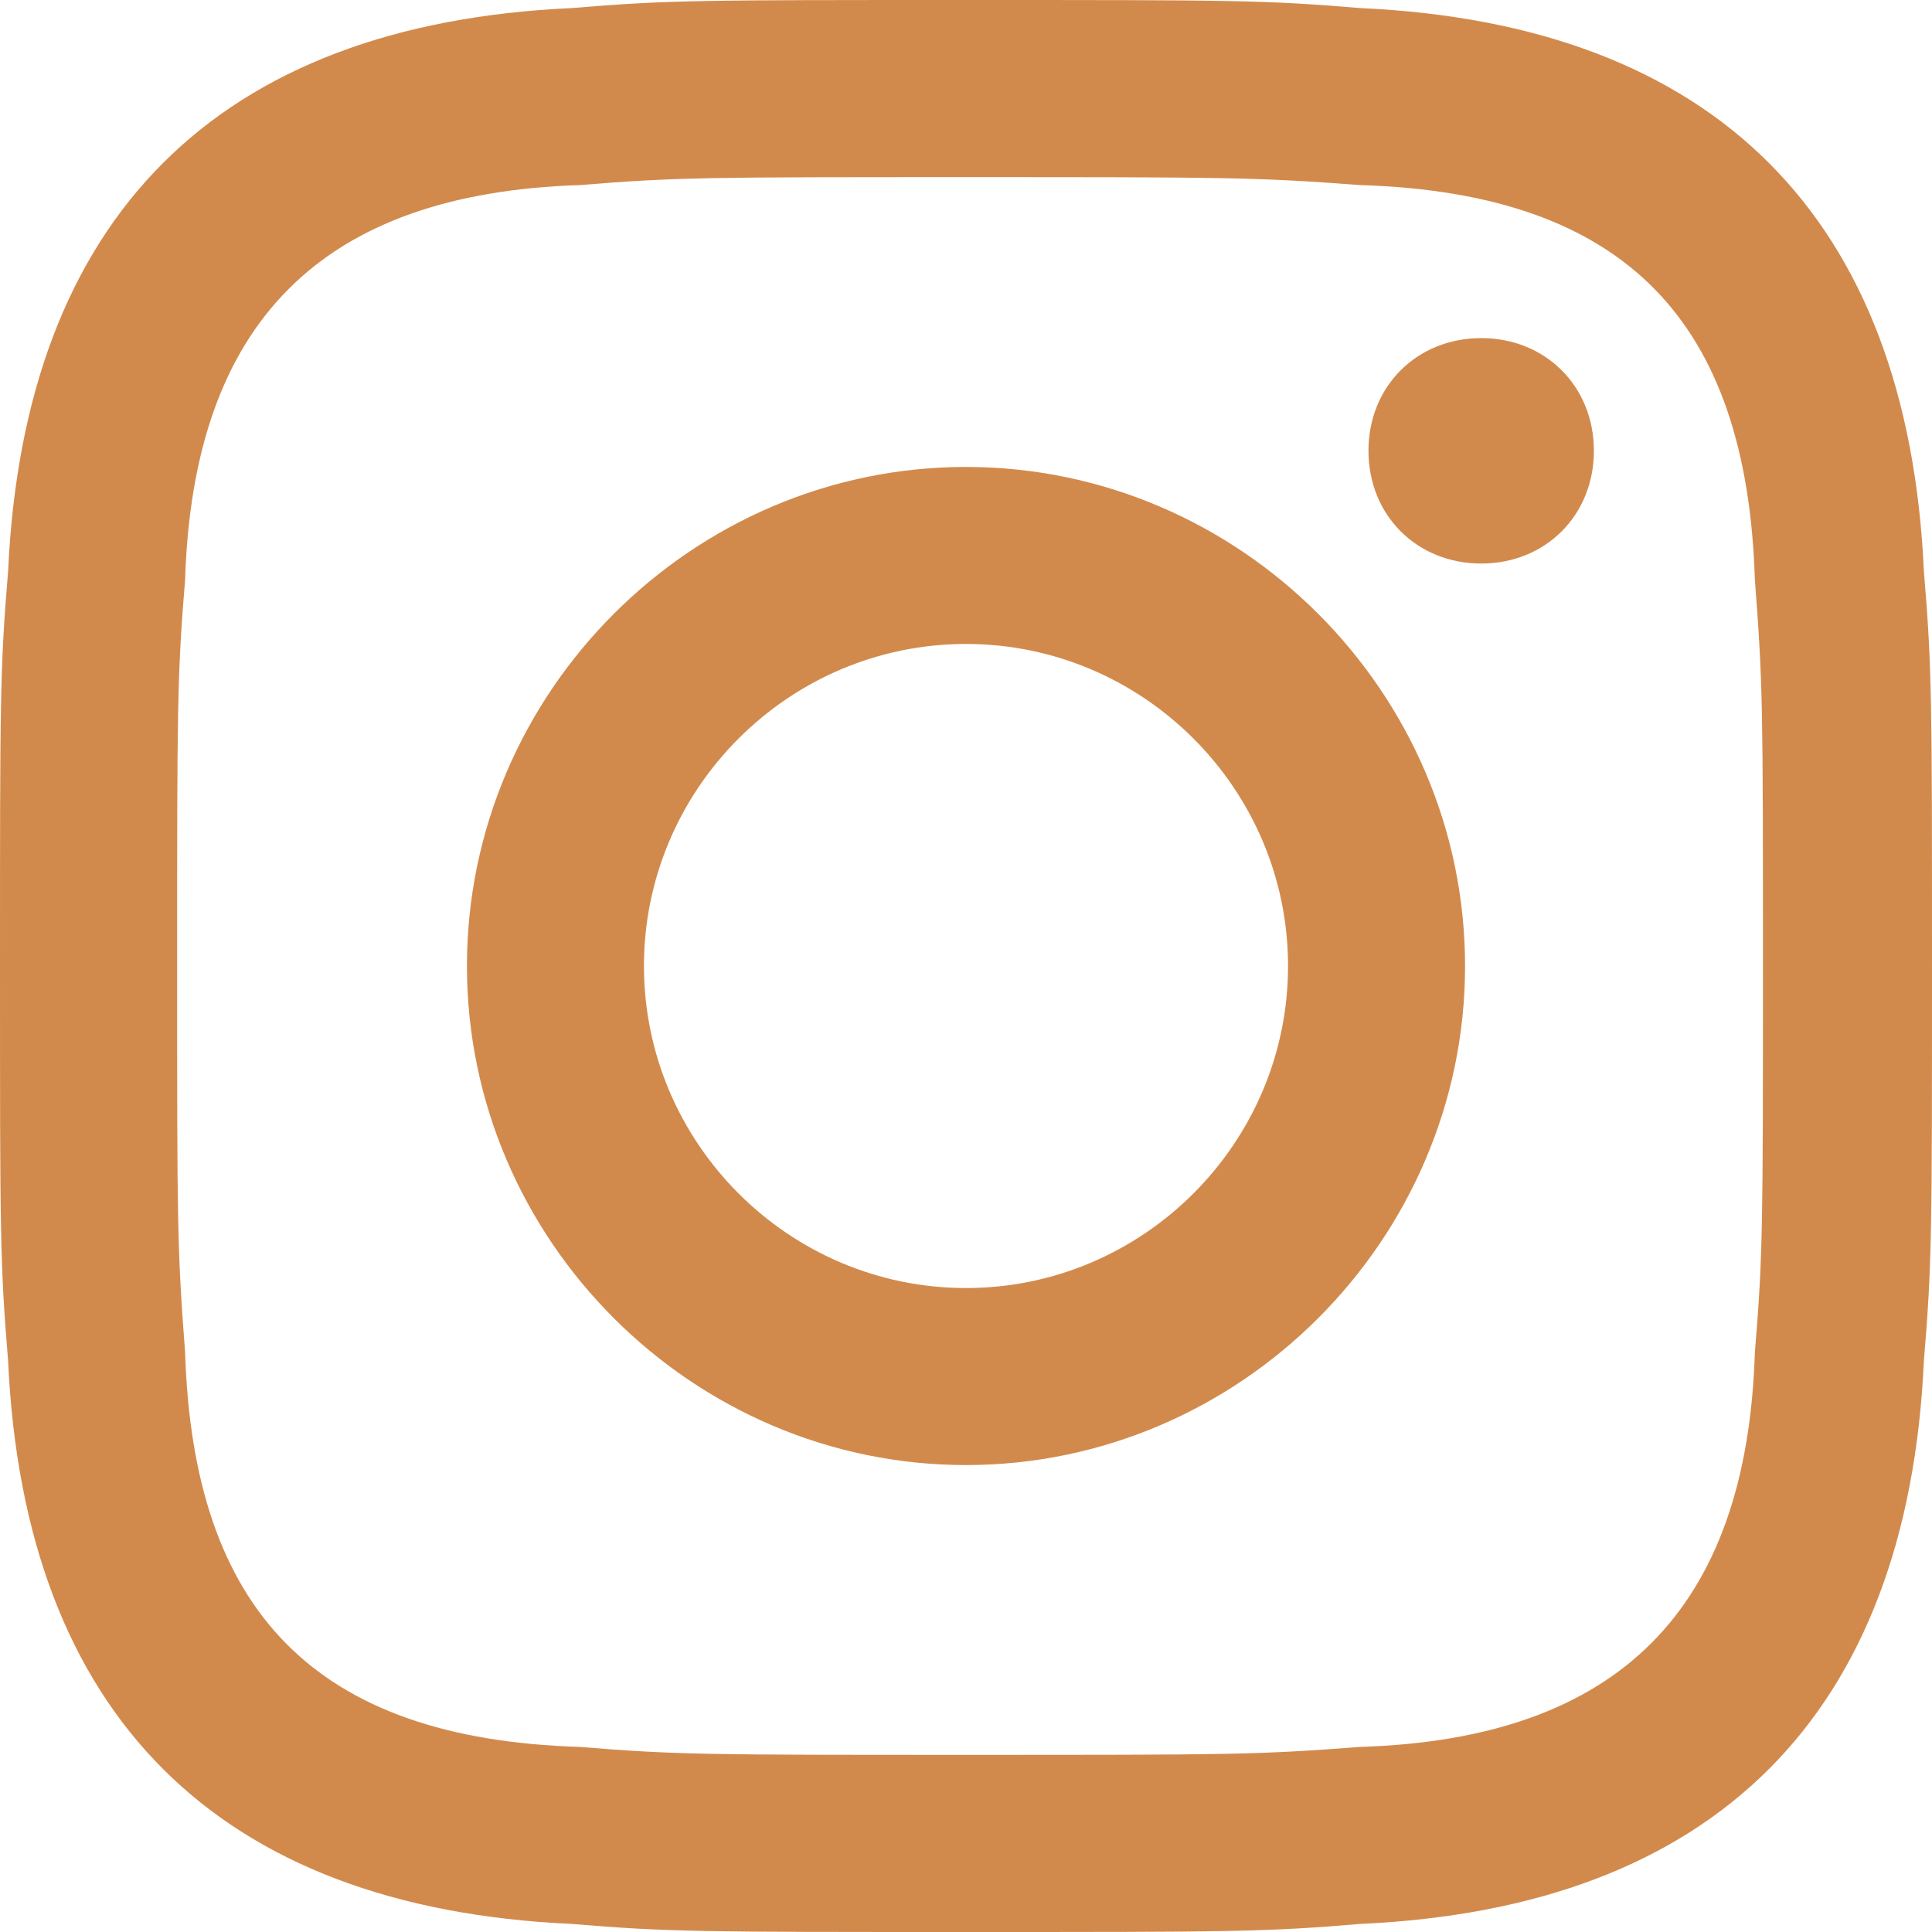
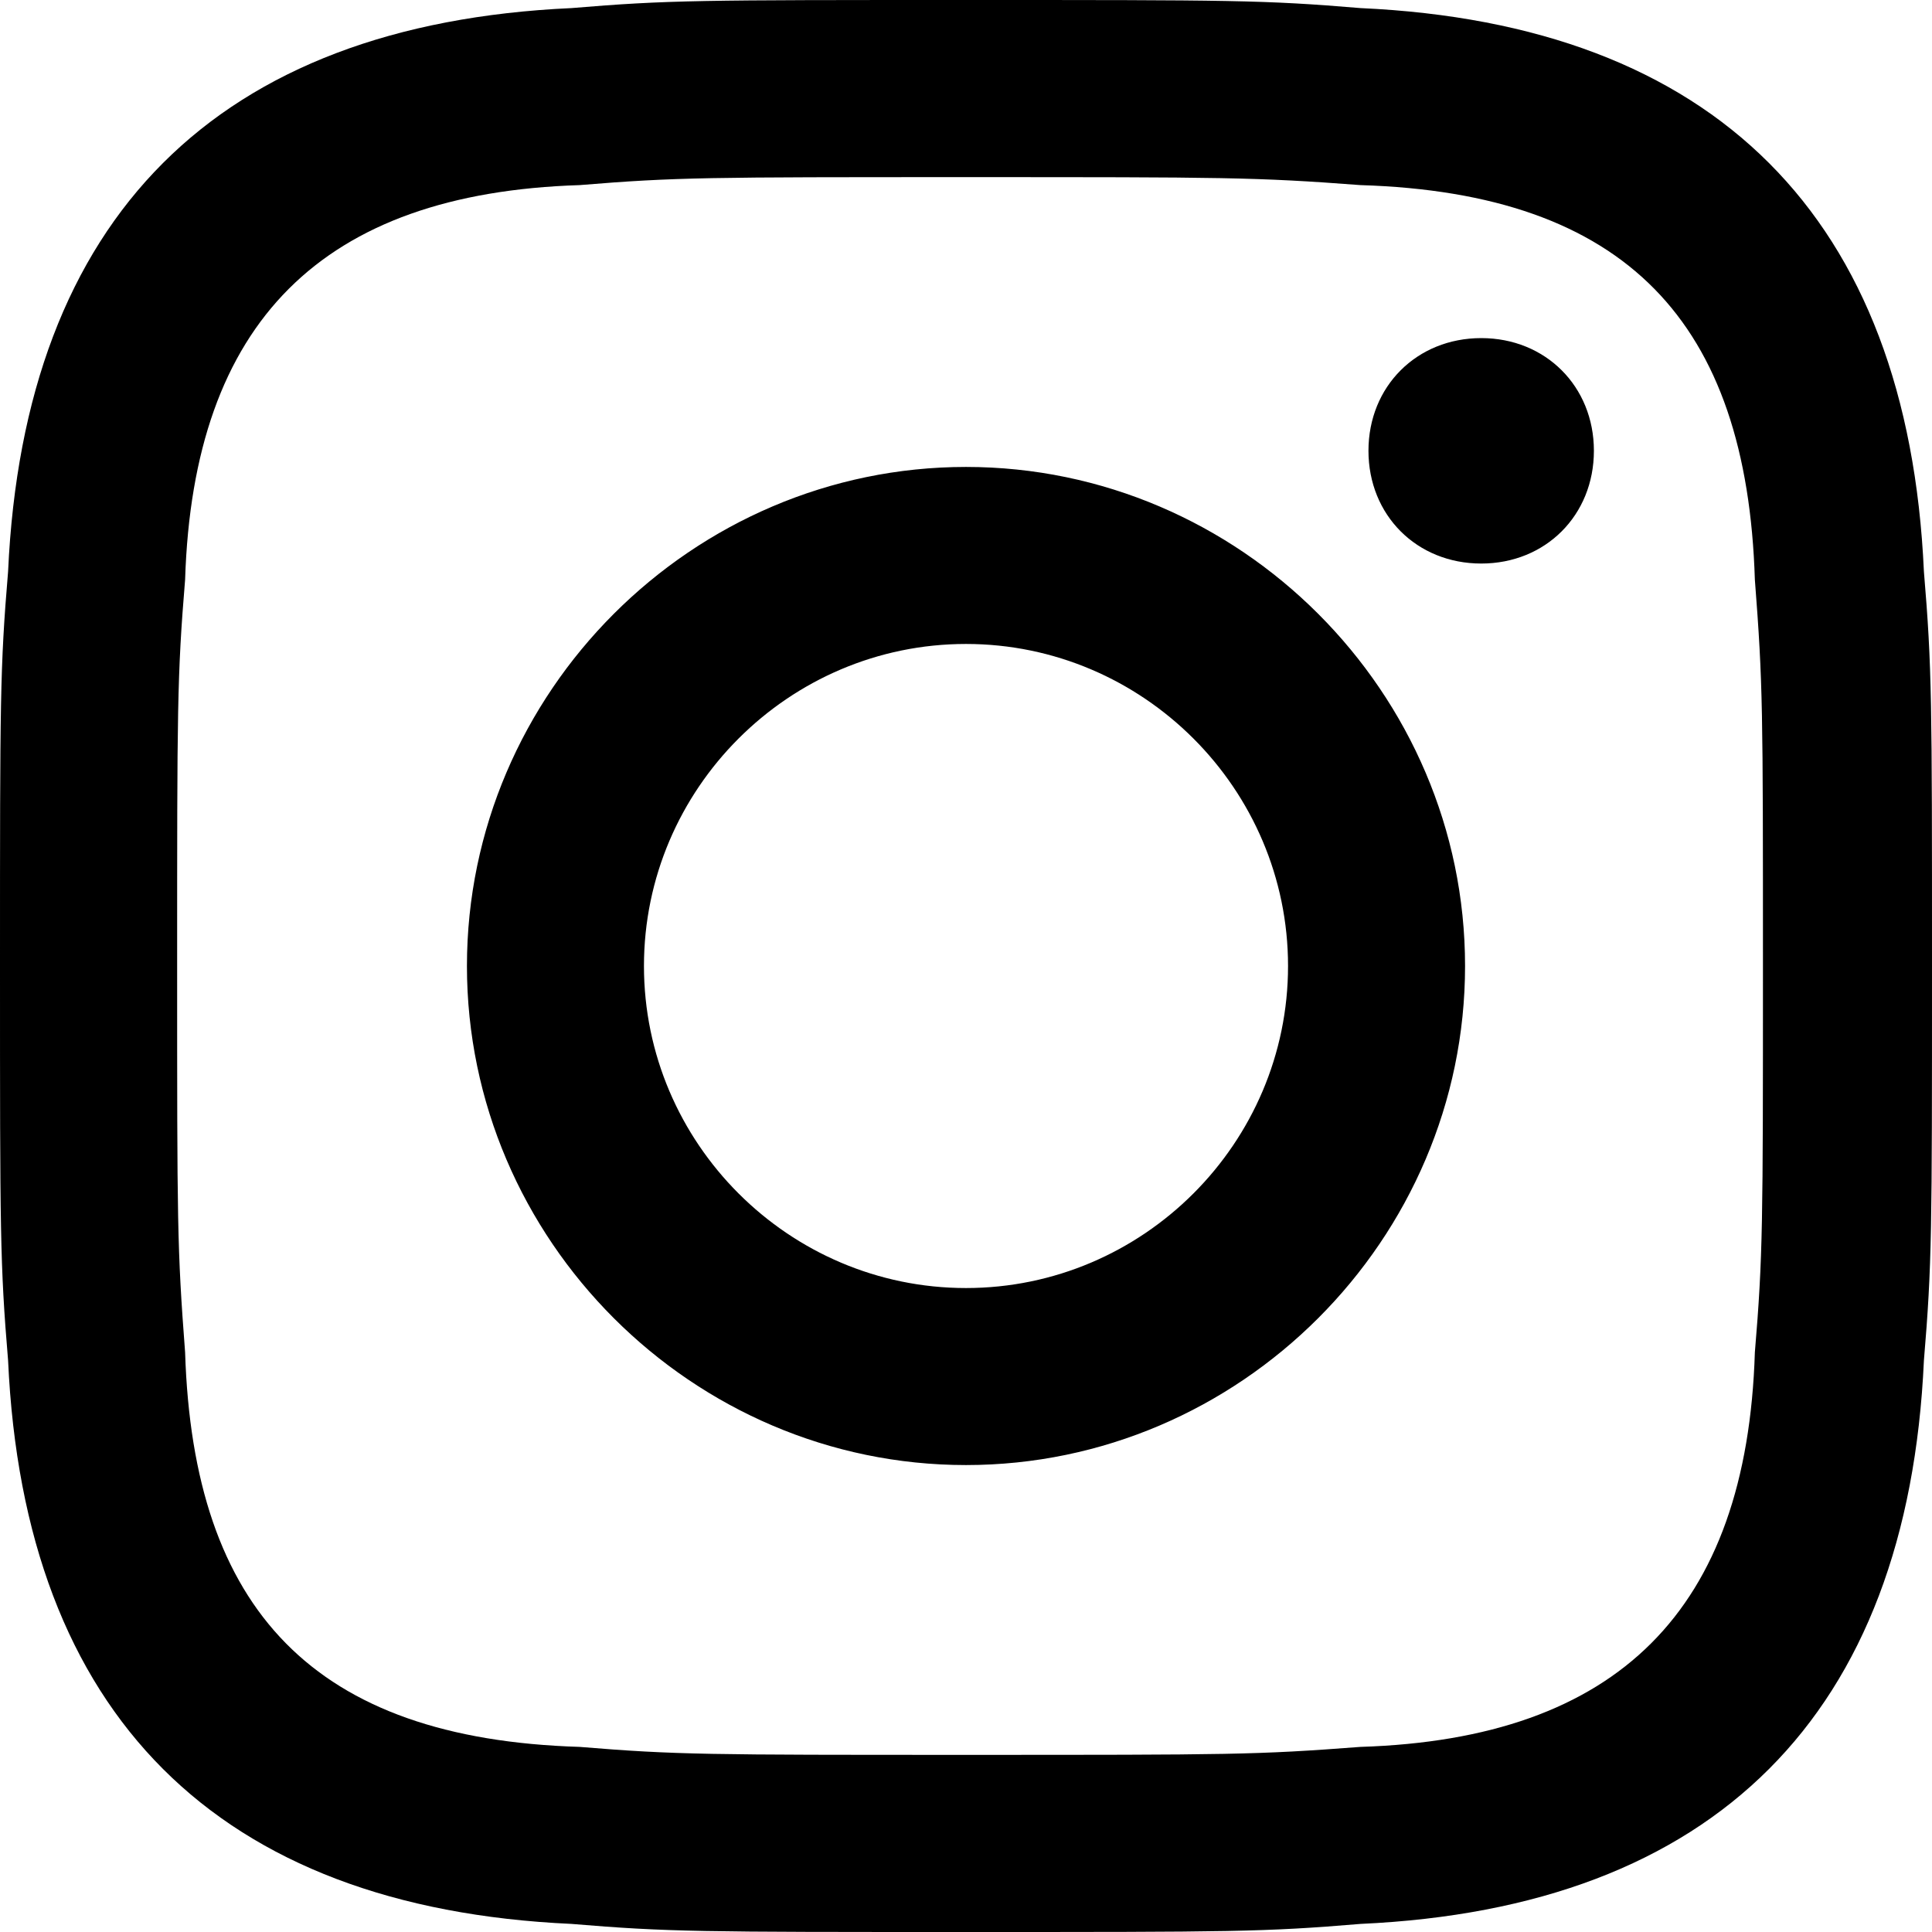
- <svg xmlns="http://www.w3.org/2000/svg" width="16" height="16" viewBox="0 0 16 16" fill="none">
-   <path d="M8 1.467C10.133 1.467 10.4 1.467 11.267 1.533C13.467 1.6 14.467 2.667 14.533 4.8C14.6 5.667 14.6 5.867 14.6 8C14.6 10.133 14.6 10.4 14.533 11.2C14.467 13.333 13.4 14.4 11.267 14.467C10.4 14.533 10.2 14.533 8 14.533C5.867 14.533 5.6 14.533 4.8 14.467C2.6 14.4 1.6 13.333 1.533 11.2C1.467 10.333 1.467 10.133 1.467 8C1.467 5.867 1.467 5.6 1.533 4.8C1.6 2.667 2.667 1.6 4.8 1.533C5.6 1.467 5.867 1.467 8 1.467ZM8 0C5.8 0 5.533 0 4.733 0.067C1.8 0.2 0.2 1.8 0.067 4.733C0 5.533 0 5.8 0 8C0 10.2 0 10.467 0.067 11.267C0.2 14.2 1.8 15.8 4.733 15.933C5.533 16 5.8 16 8 16C10.2 16 10.467 16 11.267 15.933C14.2 15.8 15.8 14.2 15.933 11.267C16 10.467 16 10.2 16 8C16 5.8 16 5.533 15.933 4.733C15.8 1.8 14.2 0.2 11.267 0.067C10.467 0 10.2 0 8 0ZM8 3.867C5.733 3.867 3.867 5.733 3.867 8C3.867 10.267 5.733 12.133 8 12.133C10.267 12.133 12.133 10.267 12.133 8C12.133 5.733 10.267 3.867 8 3.867ZM8 10.667C6.533 10.667 5.333 9.467 5.333 8C5.333 6.533 6.533 5.333 8 5.333C9.467 5.333 10.667 6.533 10.667 8C10.667 9.467 9.467 10.667 8 10.667ZM12.267 2.8C11.733 2.8 11.333 3.2 11.333 3.733C11.333 4.267 11.733 4.667 12.267 4.667C12.8 4.667 13.2 4.267 13.2 3.733C13.2 3.2 12.8 2.8 12.267 2.8Z" fill="#D28A4C" />
+ <svg xmlns="http://www.w3.org/2000/svg" viewBox="0 0 16 16" fill="none">
+   <path d="M8 1.467C10.133 1.467 10.4 1.467 11.267 1.533C13.467 1.6 14.467 2.667 14.533 4.8C14.6 5.667 14.6 5.867 14.6 8C14.6 10.133 14.6 10.4 14.533 11.2C14.467 13.333 13.4 14.4 11.267 14.467C10.4 14.533 10.2 14.533 8 14.533C5.867 14.533 5.6 14.533 4.8 14.467C2.6 14.4 1.6 13.333 1.533 11.2C1.467 10.333 1.467 10.133 1.467 8C1.467 5.867 1.467 5.6 1.533 4.8C1.6 2.667 2.667 1.6 4.8 1.533C5.6 1.467 5.867 1.467 8 1.467ZM8 0C5.8 0 5.533 0 4.733 0.067C1.8 0.2 0.2 1.8 0.067 4.733C0 5.533 0 5.8 0 8C0 10.2 0 10.467 0.067 11.267C0.2 14.2 1.8 15.8 4.733 15.933C5.533 16 5.8 16 8 16C10.2 16 10.467 16 11.267 15.933C14.2 15.8 15.8 14.2 15.933 11.267C16 10.467 16 10.2 16 8C16 5.8 16 5.533 15.933 4.733C15.8 1.8 14.2 0.2 11.267 0.067C10.467 0 10.2 0 8 0ZM8 3.867C5.733 3.867 3.867 5.733 3.867 8C3.867 10.267 5.733 12.133 8 12.133C10.267 12.133 12.133 10.267 12.133 8C12.133 5.733 10.267 3.867 8 3.867ZM8 10.667C6.533 10.667 5.333 9.467 5.333 8C5.333 6.533 6.533 5.333 8 5.333C9.467 5.333 10.667 6.533 10.667 8C10.667 9.467 9.467 10.667 8 10.667ZM12.267 2.8C11.733 2.8 11.333 3.2 11.333 3.733C11.333 4.267 11.733 4.667 12.267 4.667C12.8 4.667 13.2 4.267 13.2 3.733C13.2 3.2 12.8 2.8 12.267 2.8Z" fill="currentColor" />
</svg>
